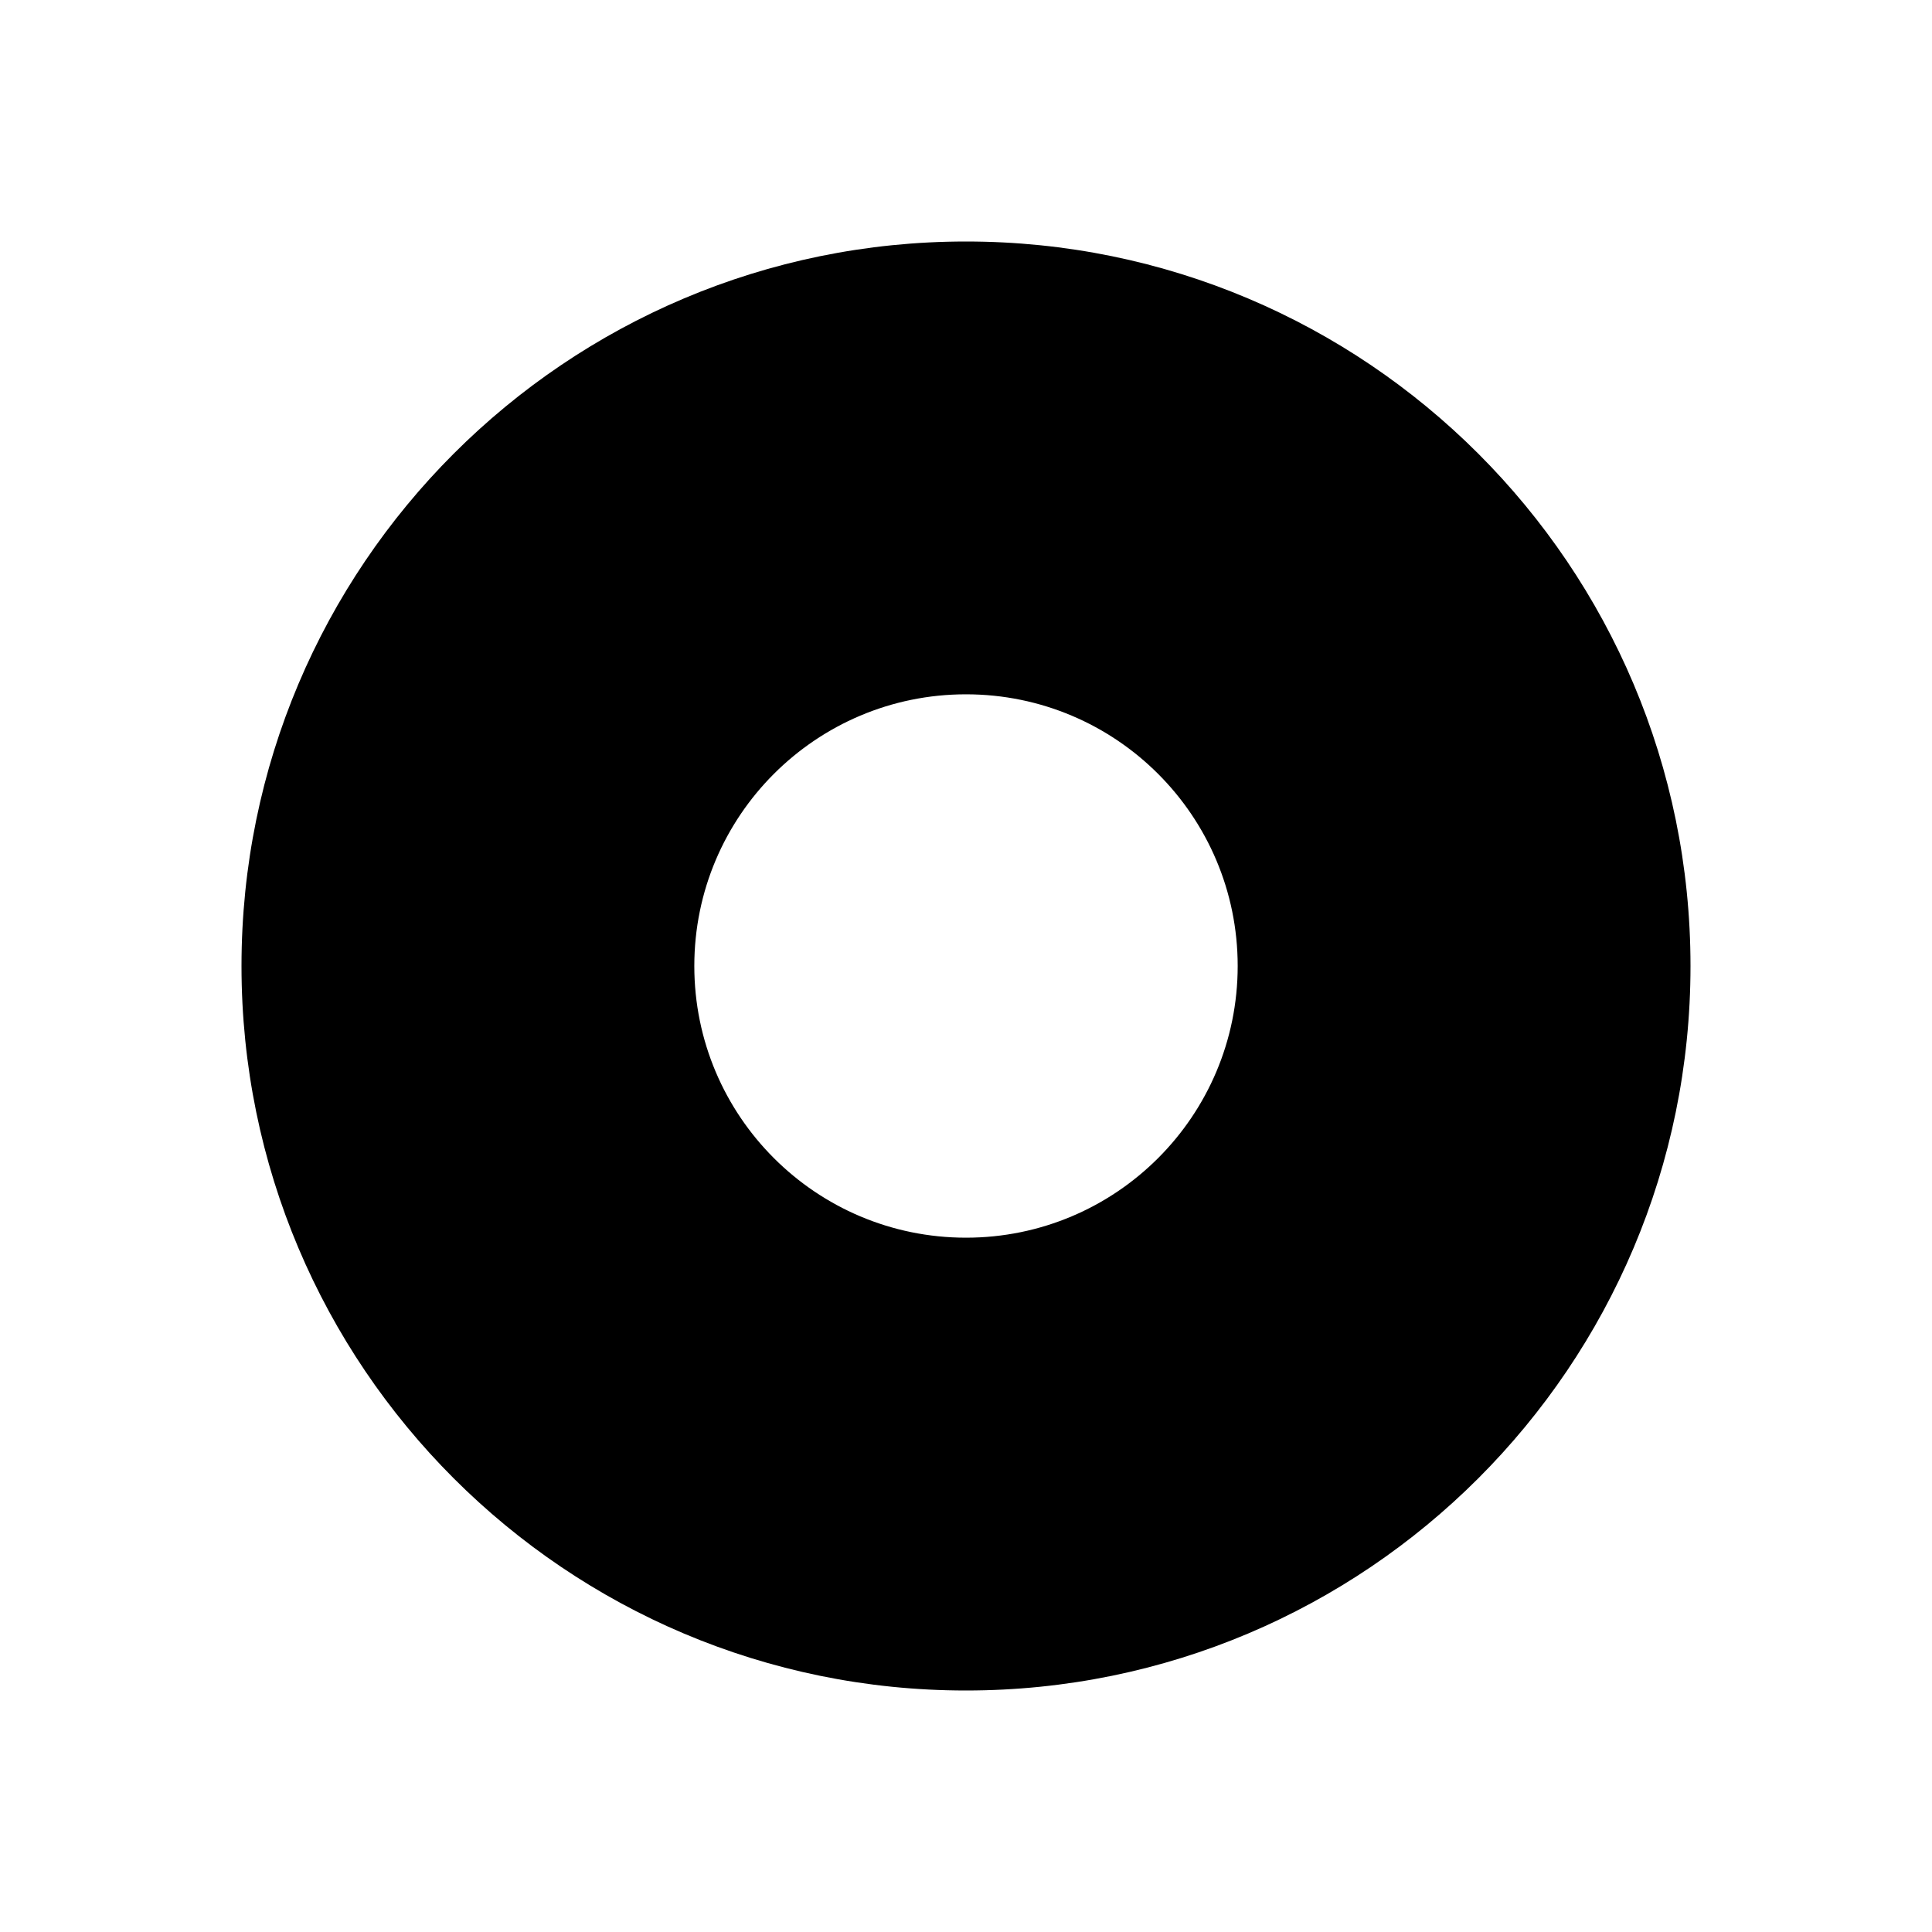
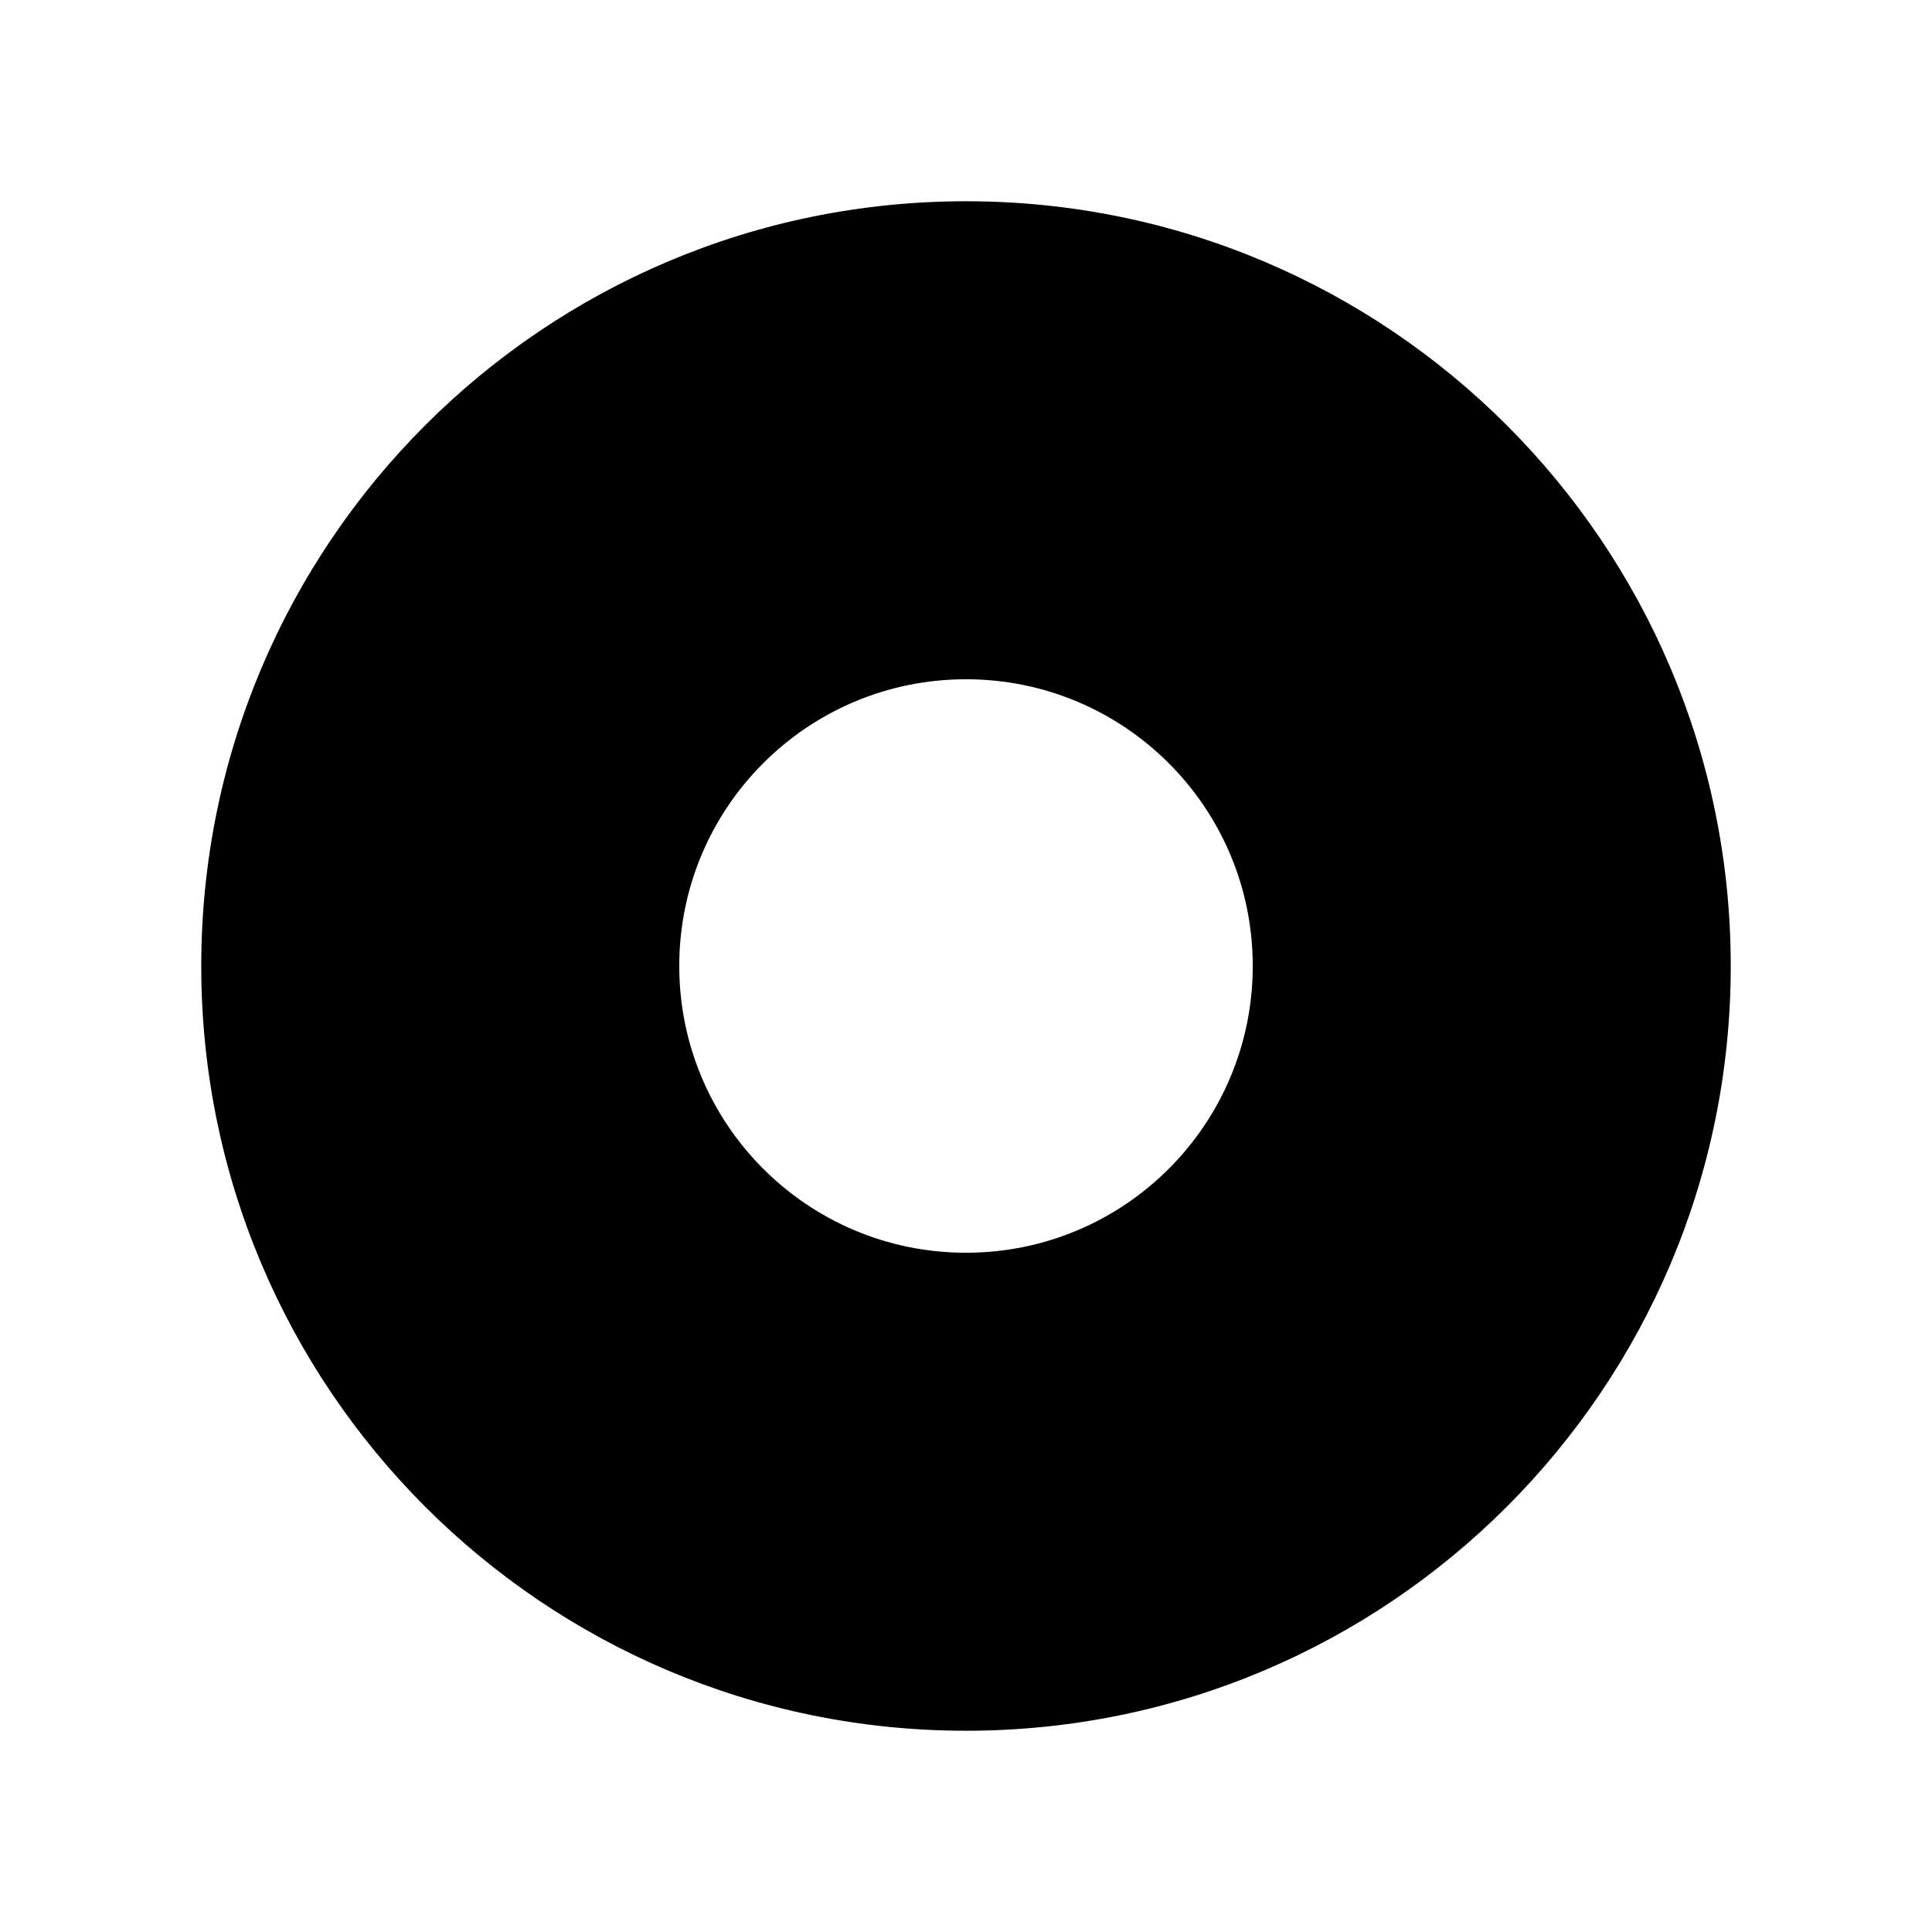
<svg xmlns="http://www.w3.org/2000/svg" width="24" height="24" viewBox="0 0 24 24" fill="none">
-   <path fill-rule="evenodd" clip-rule="evenodd" d="M12 3C7.029 3 3 7.029 3 12C3 16.971 7.029 21 12 21C16.971 21 21 16.971 21 12C21 7.029 16.971 3 12 3ZM12 8.625C10.136 8.625 8.625 10.136 8.625 12C8.625 13.864 10.136 15.375 12 15.375C13.864 15.375 15.375 13.864 15.375 12C15.375 10.136 13.864 8.625 12 8.625Z" fill="currentColor" />
+   <path fill-rule="evenodd" clip-rule="evenodd" d="M12 2.5C6.753 2.5 2.5 6.753 2.5 12C2.5 17.247 6.753 21.5 12 21.5C17.247 21.5 21.5 17.247 21.5 12C21.5 6.753 17.247 2.5 12 2.5ZM12 8.438C10.032 8.438 8.438 10.032 8.438 12C8.438 13.968 10.032 15.562 12 15.562C13.968 15.562 15.562 13.968 15.562 12C15.562 10.032 13.968 8.438 12 8.438Z" fill="black" />
</svg>
